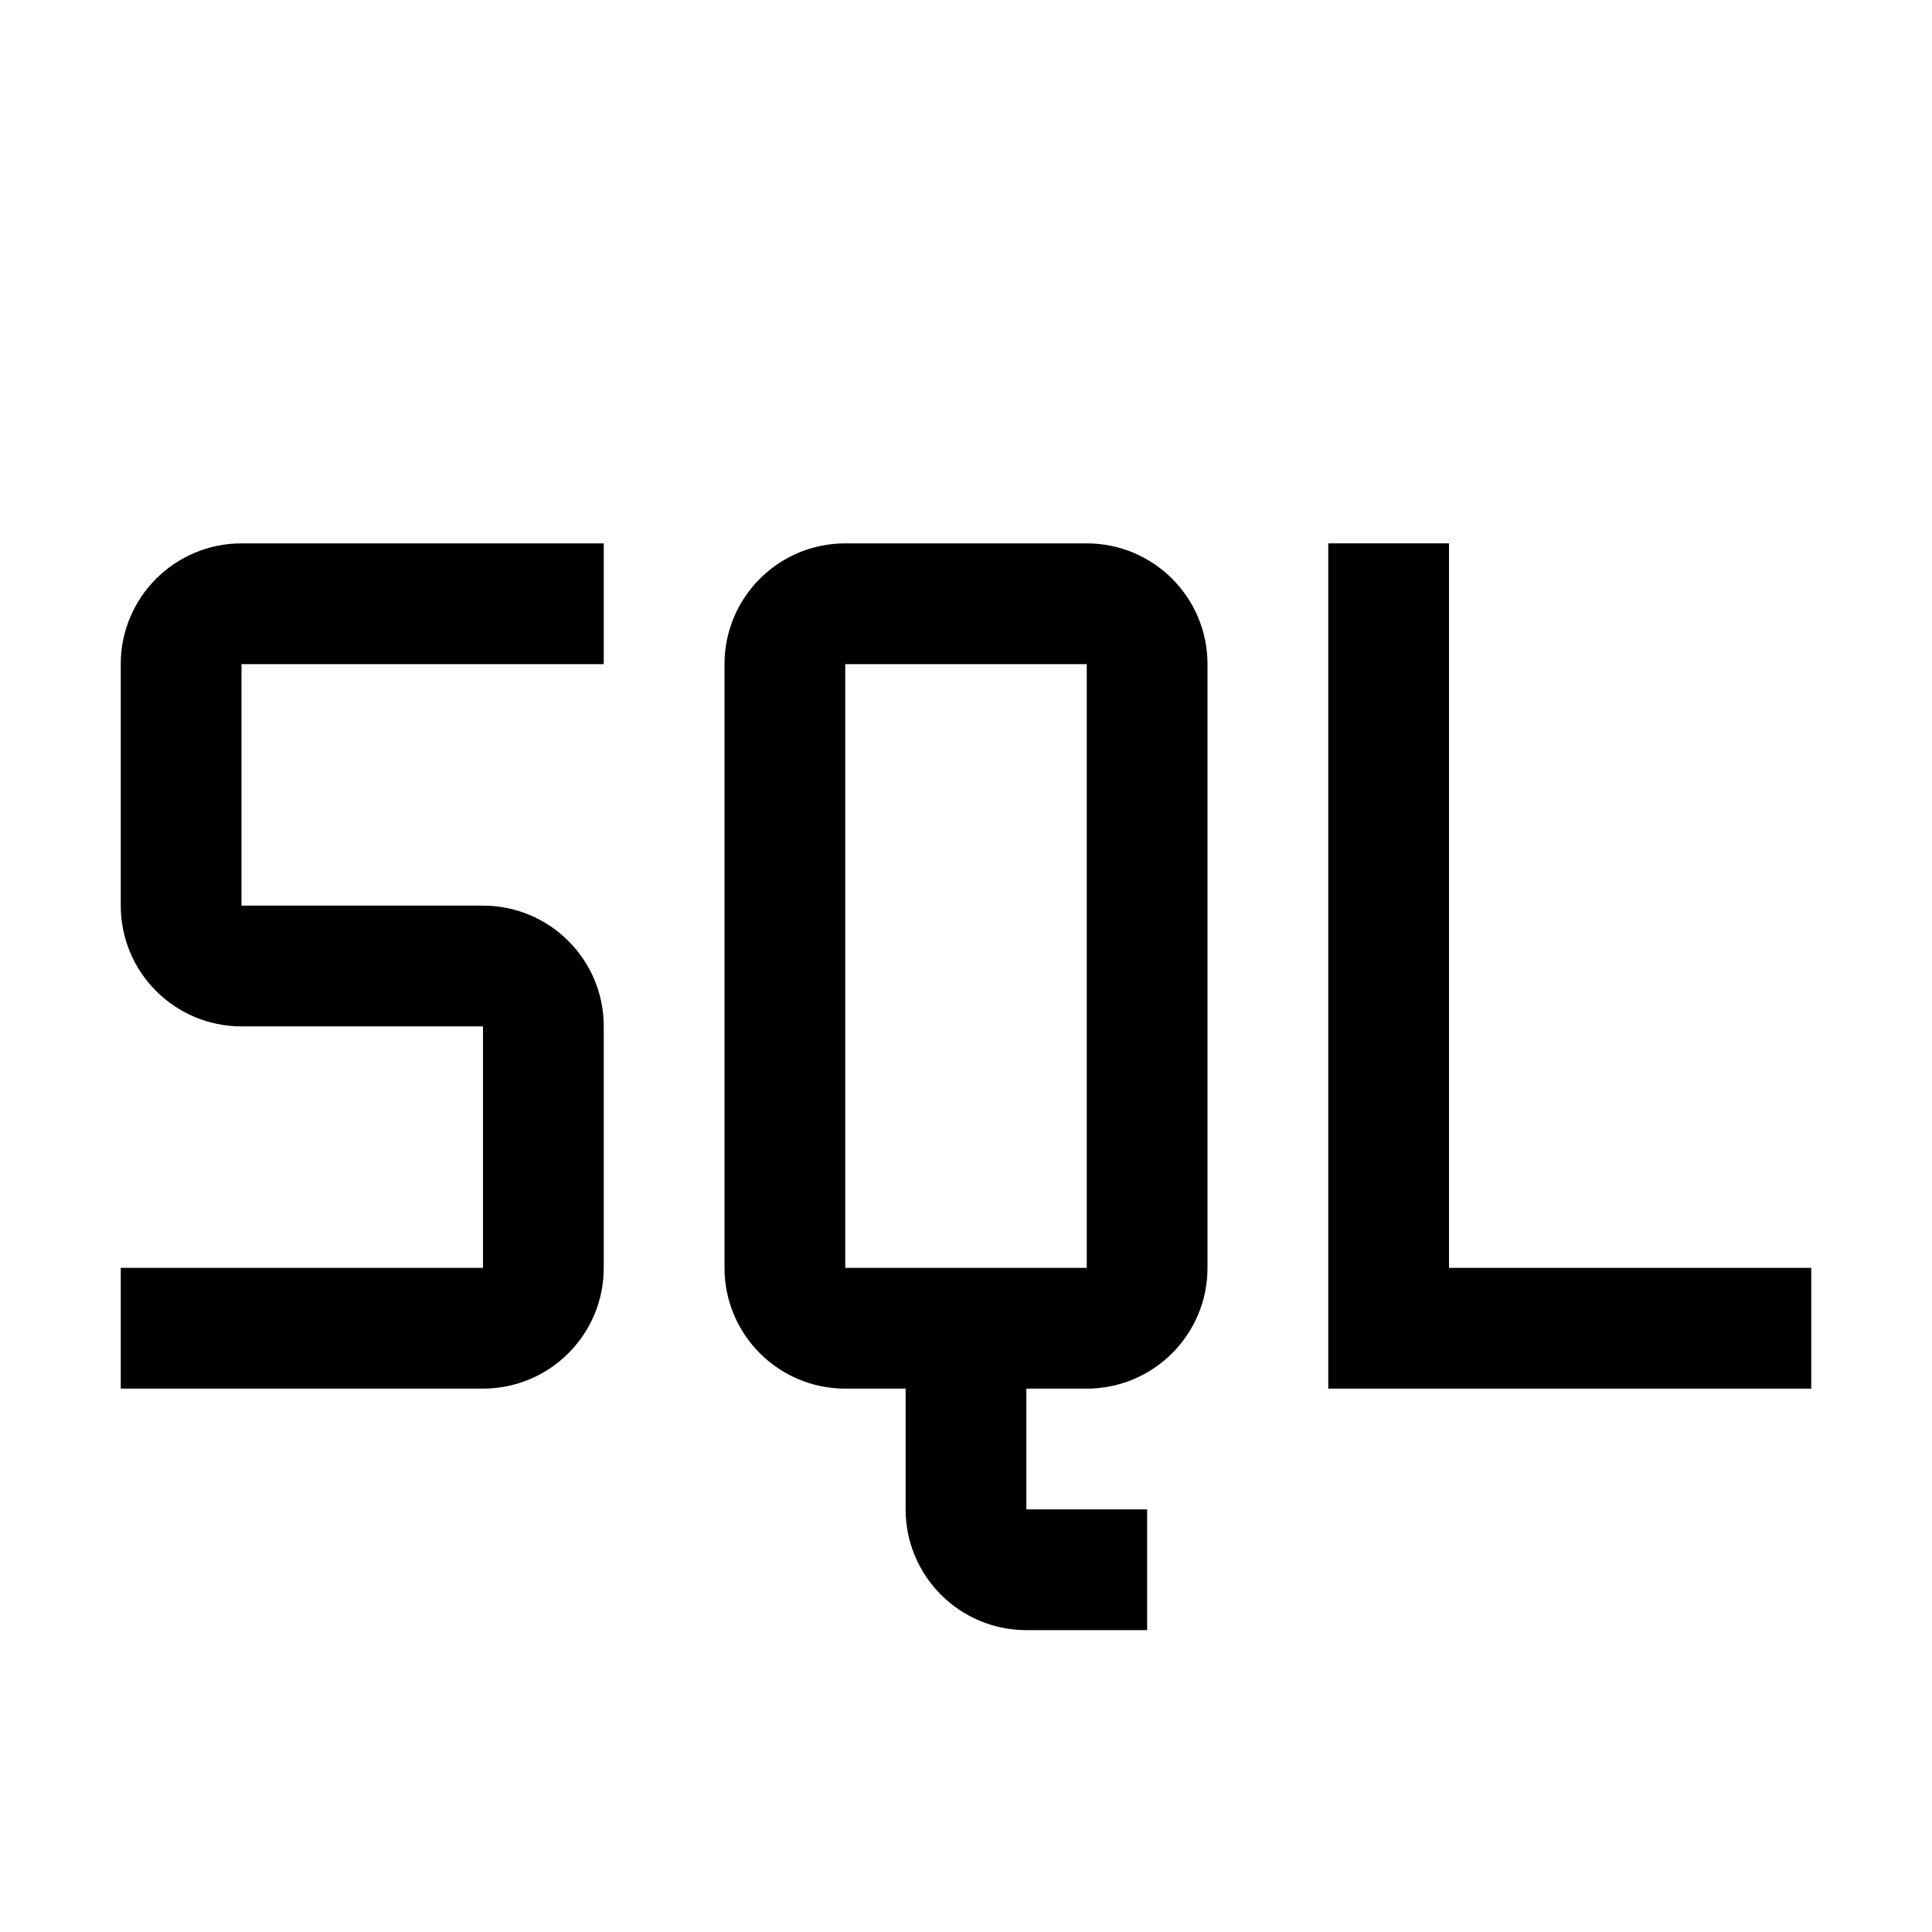
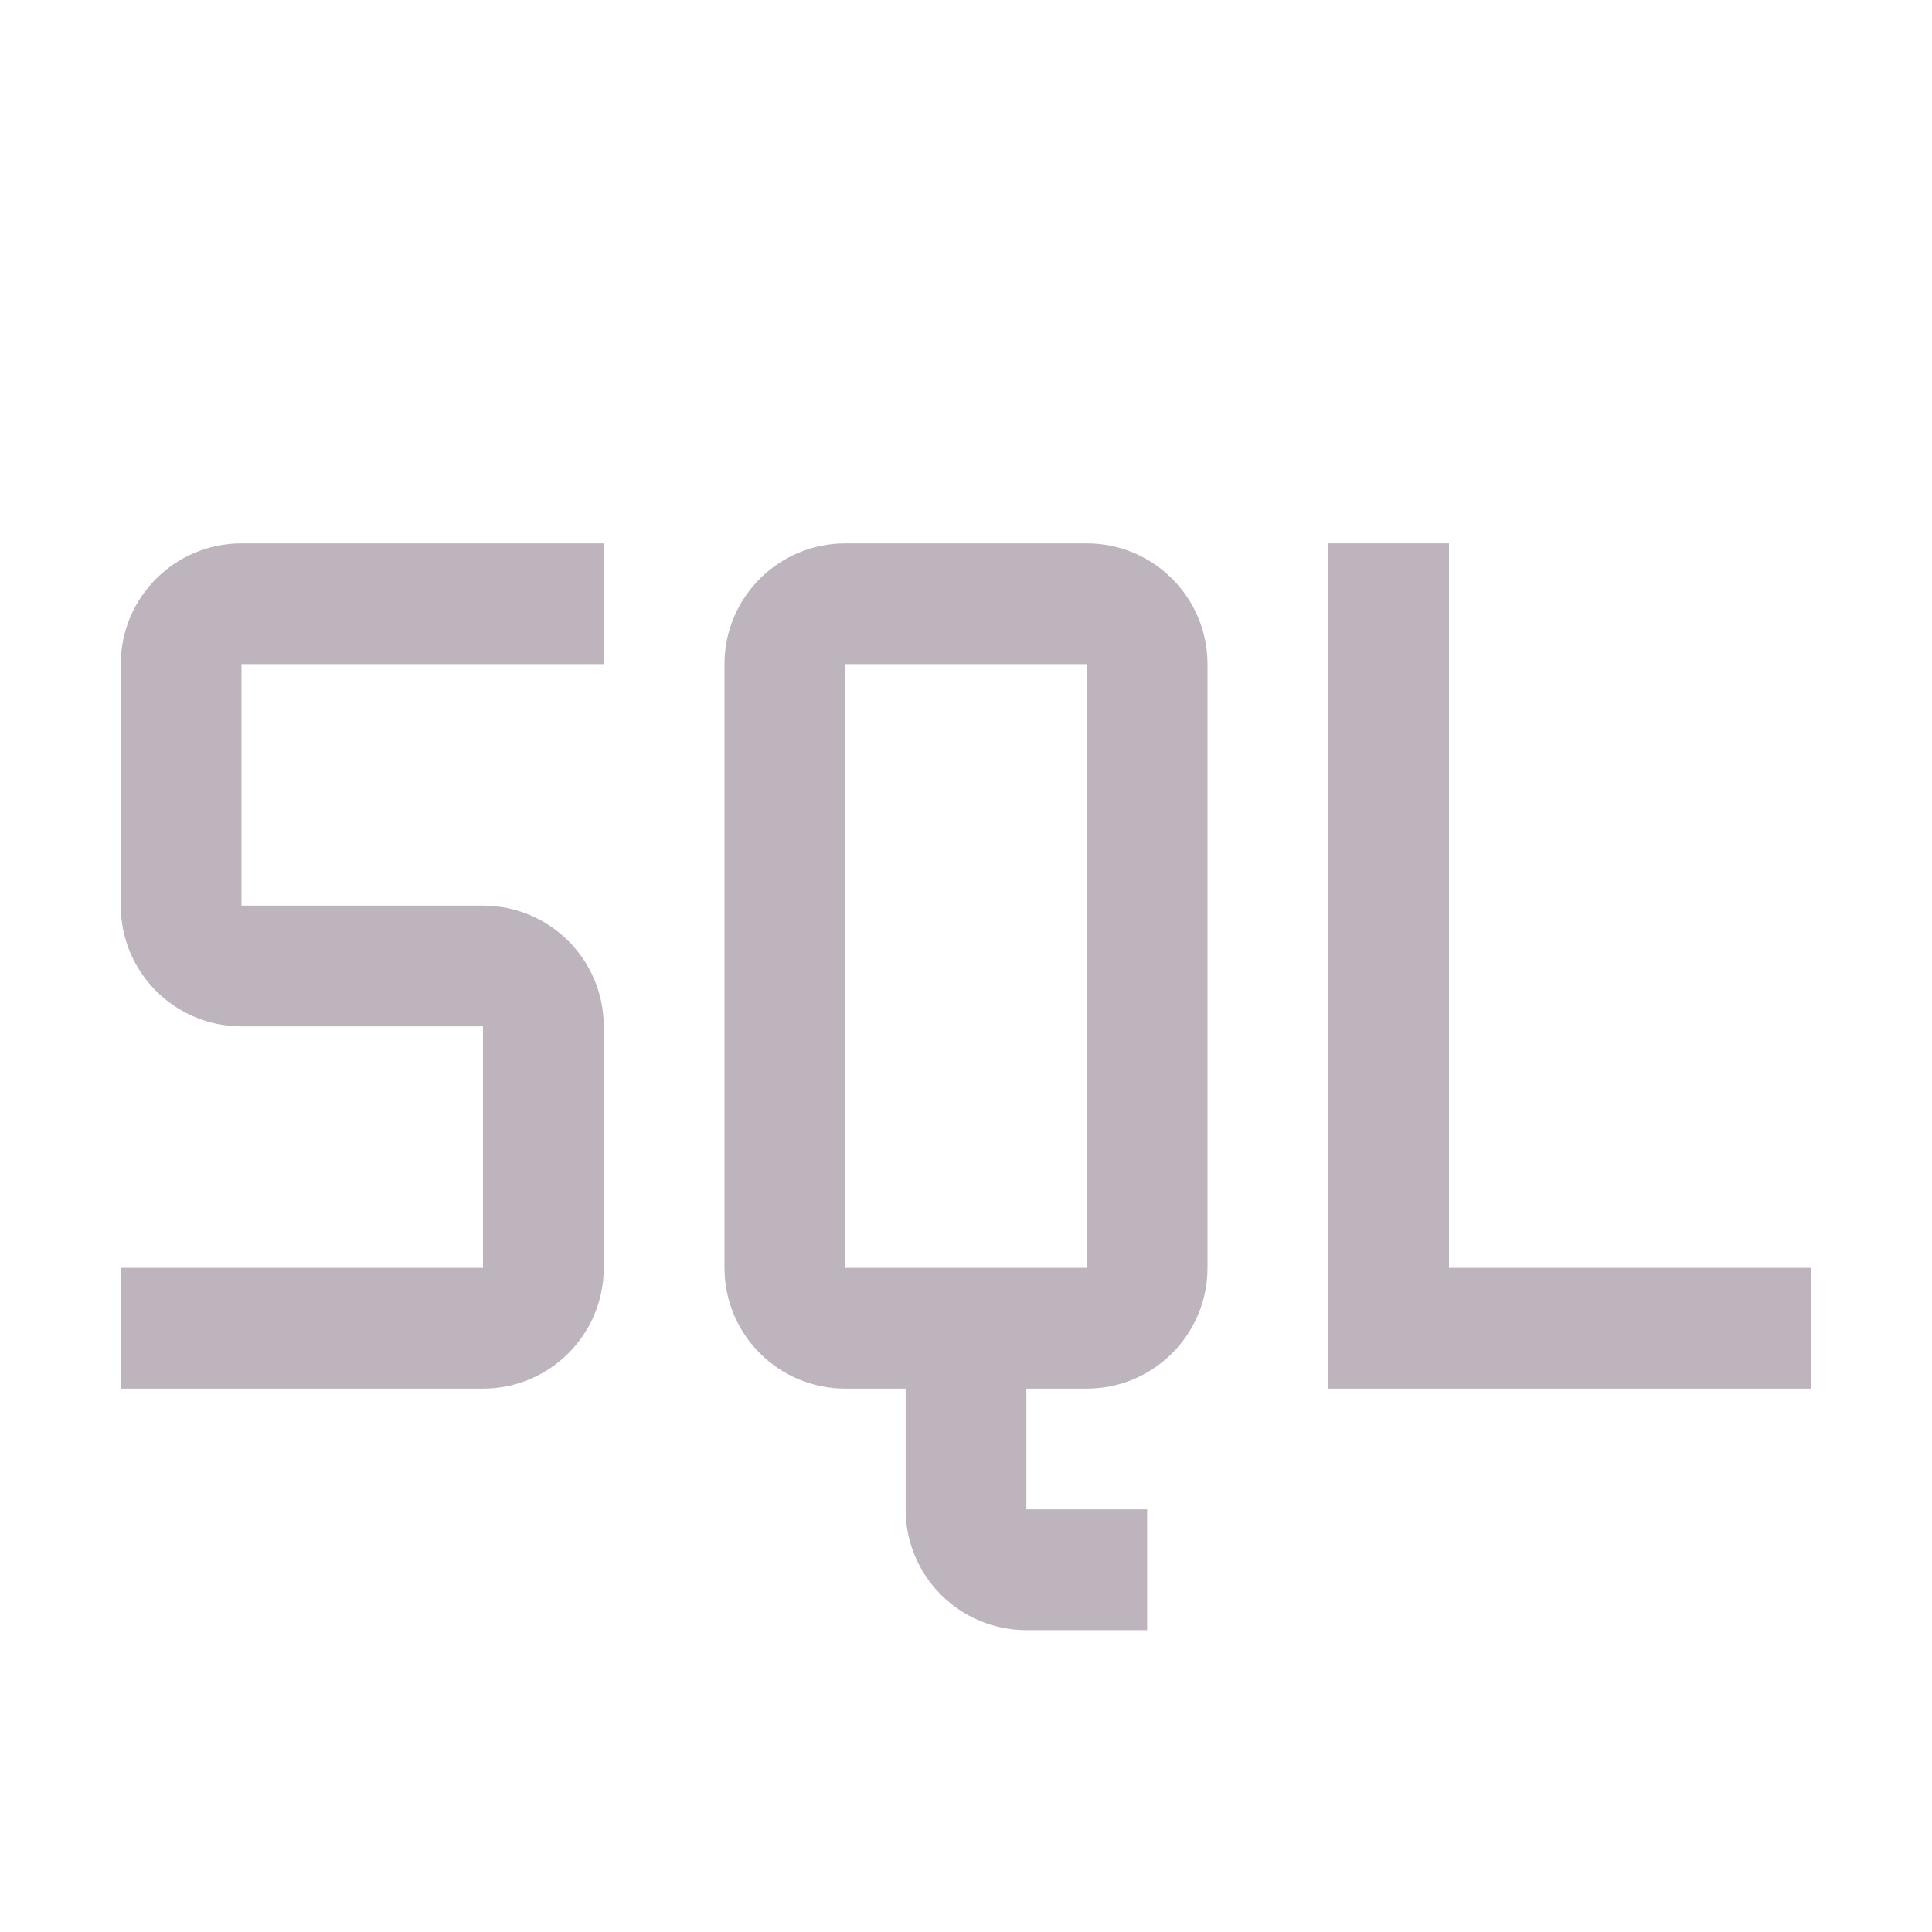
- <svg xmlns="http://www.w3.org/2000/svg" fill="#000000" width="800px" height="800px" viewBox="0 0 32 32" id="icon">
+ <svg xmlns="http://www.w3.org/2000/svg" fill="#bdb4bd" width="800px" height="800px" viewBox="0 0 32 32" id="icon">
  <defs>
    <style>.cls-1{fill:none;}</style>
  </defs>
  <polygon points="24 21 24 9 22 9 22 23 30 23 30 21 24 21" />
  <path d="M18,9H14a2,2,0,0,0-2,2V21a2,2,0,0,0,2,2h1v2a2,2,0,0,0,2,2h2V25H17V23h1a2,2,0,0,0,2-2V11A2,2,0,0,0,18,9ZM14,21V11h4V21Z" />
  <path d="M8,23H2V21H8V17H4a2,2,0,0,1-2-2V11A2,2,0,0,1,4,9h6v2H4v4H8a2,2,0,0,1,2,2v4A2,2,0,0,1,8,23Z" />
  <rect id="_Transparent_Rectangle_" data-name="&lt;Transparent Rectangle&gt;" class="cls-1" width="32" height="32" />
</svg>
